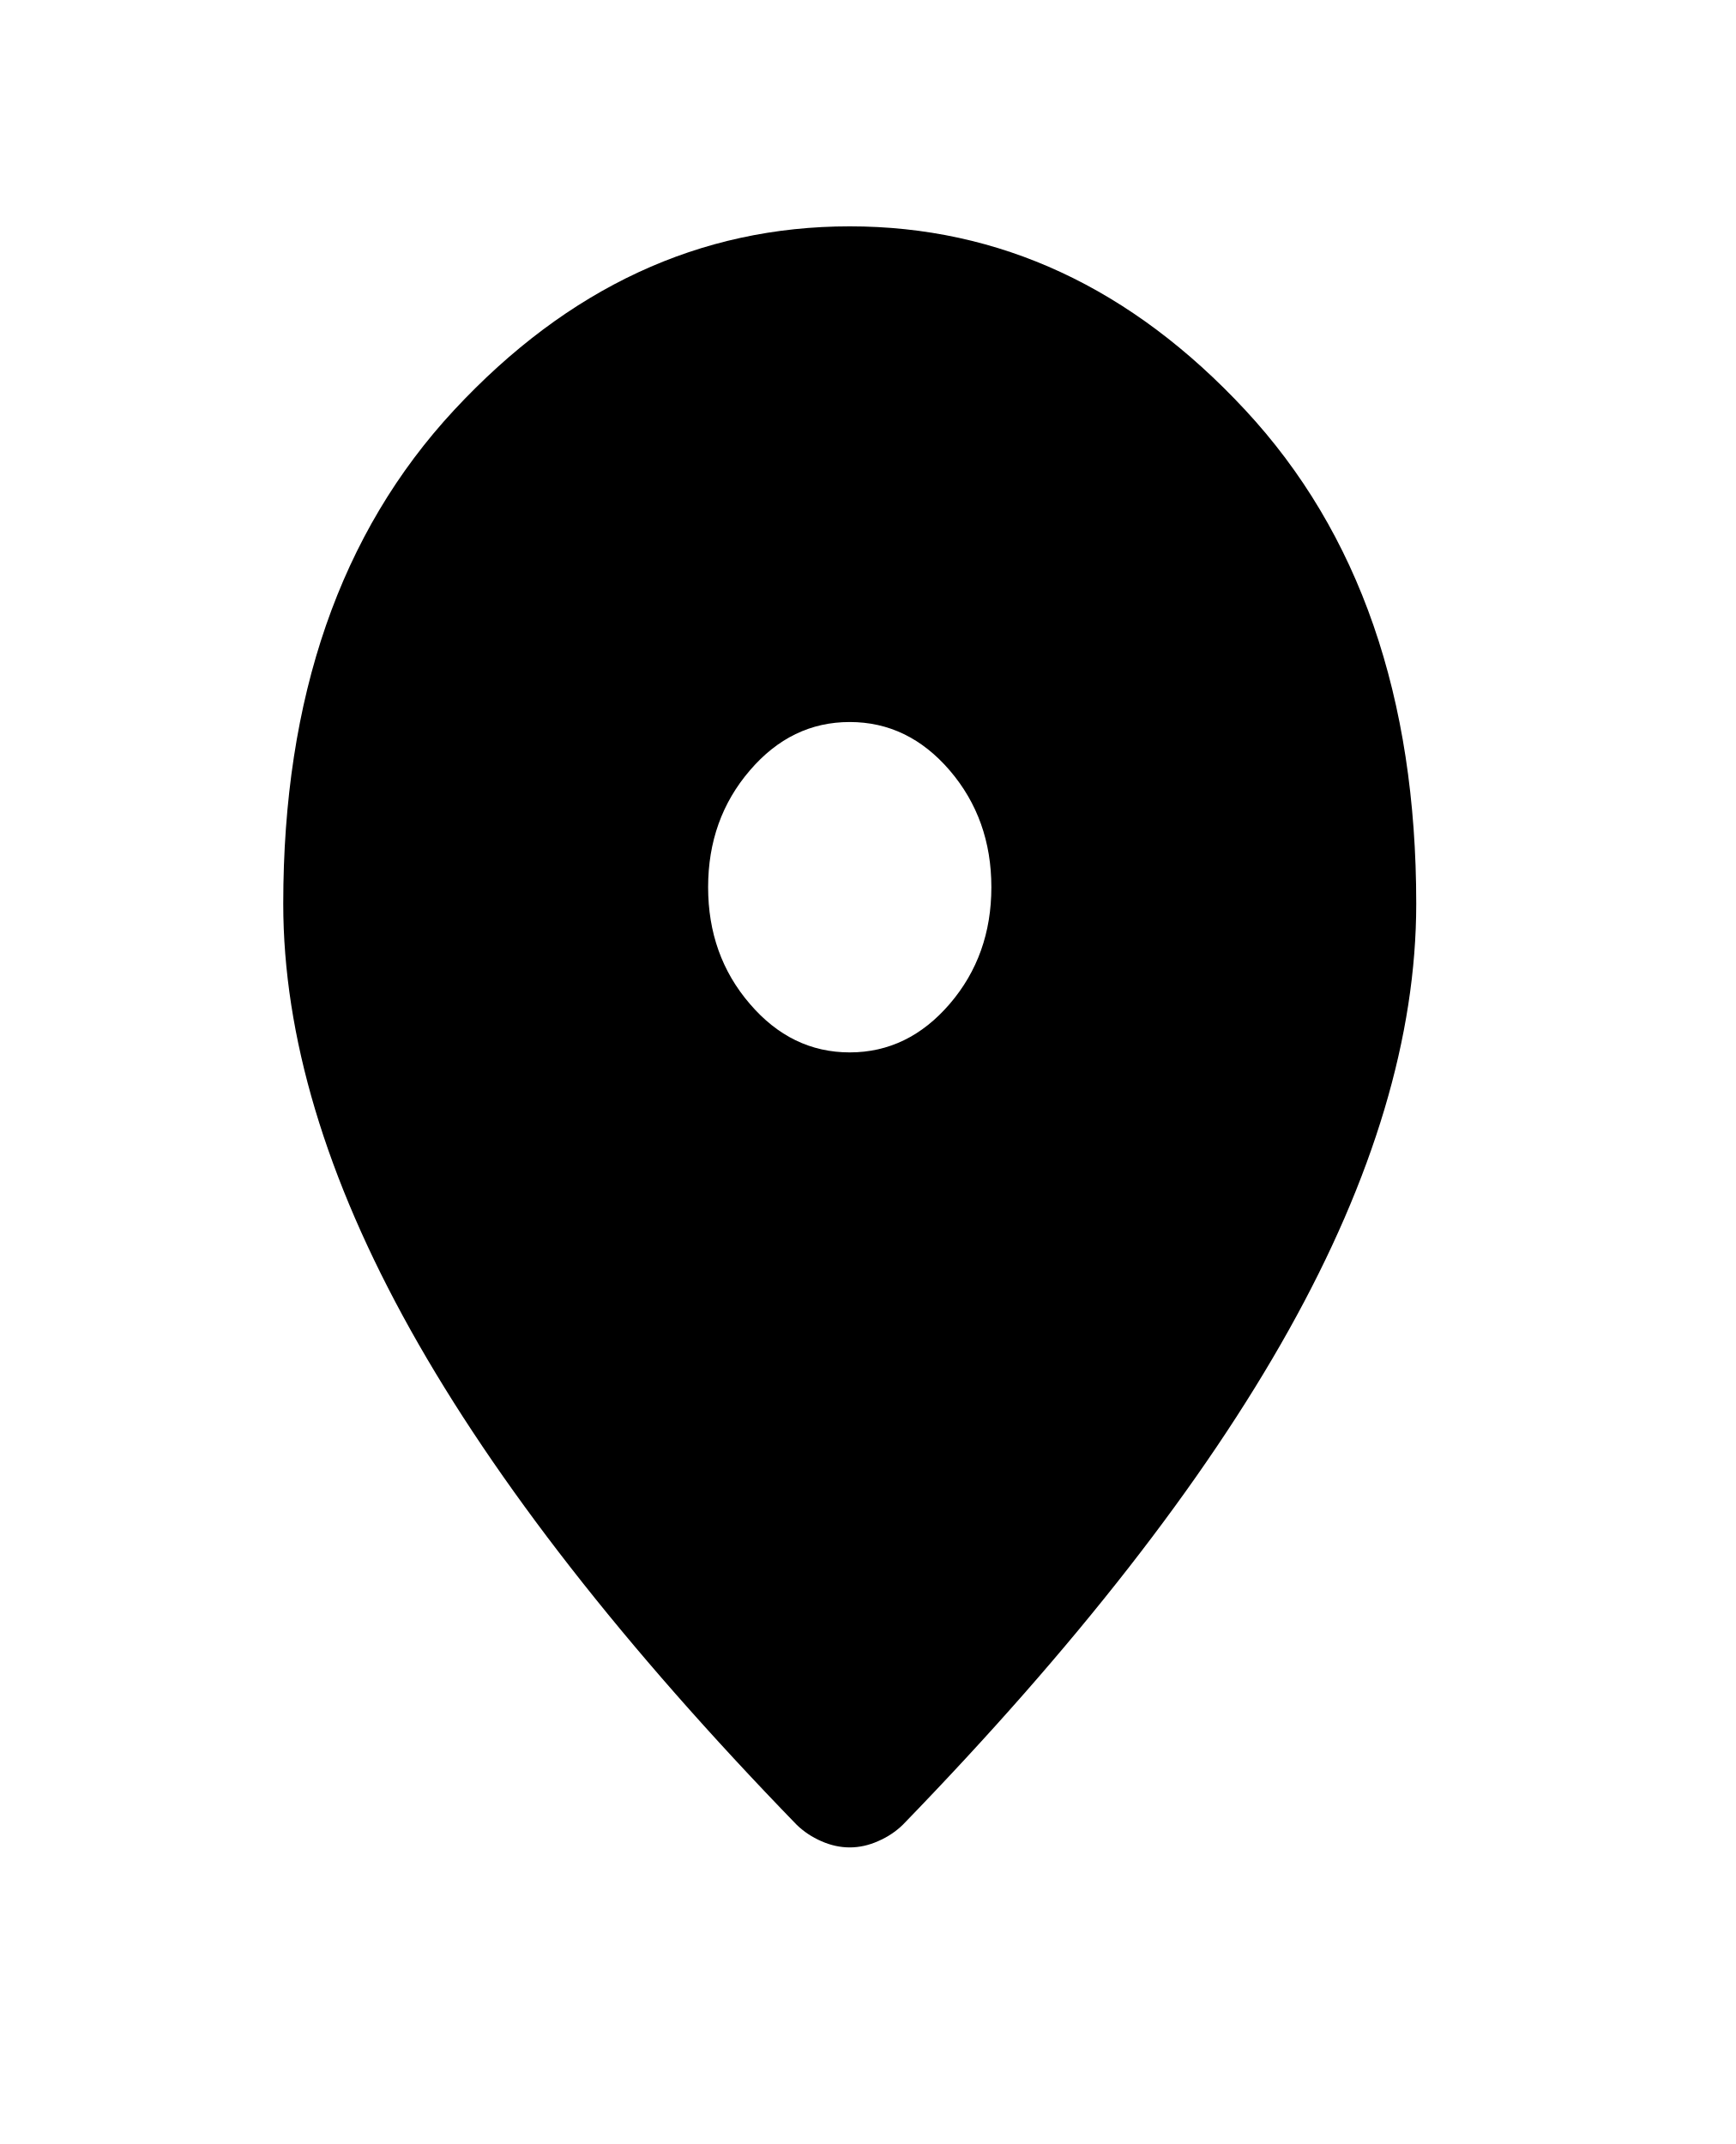
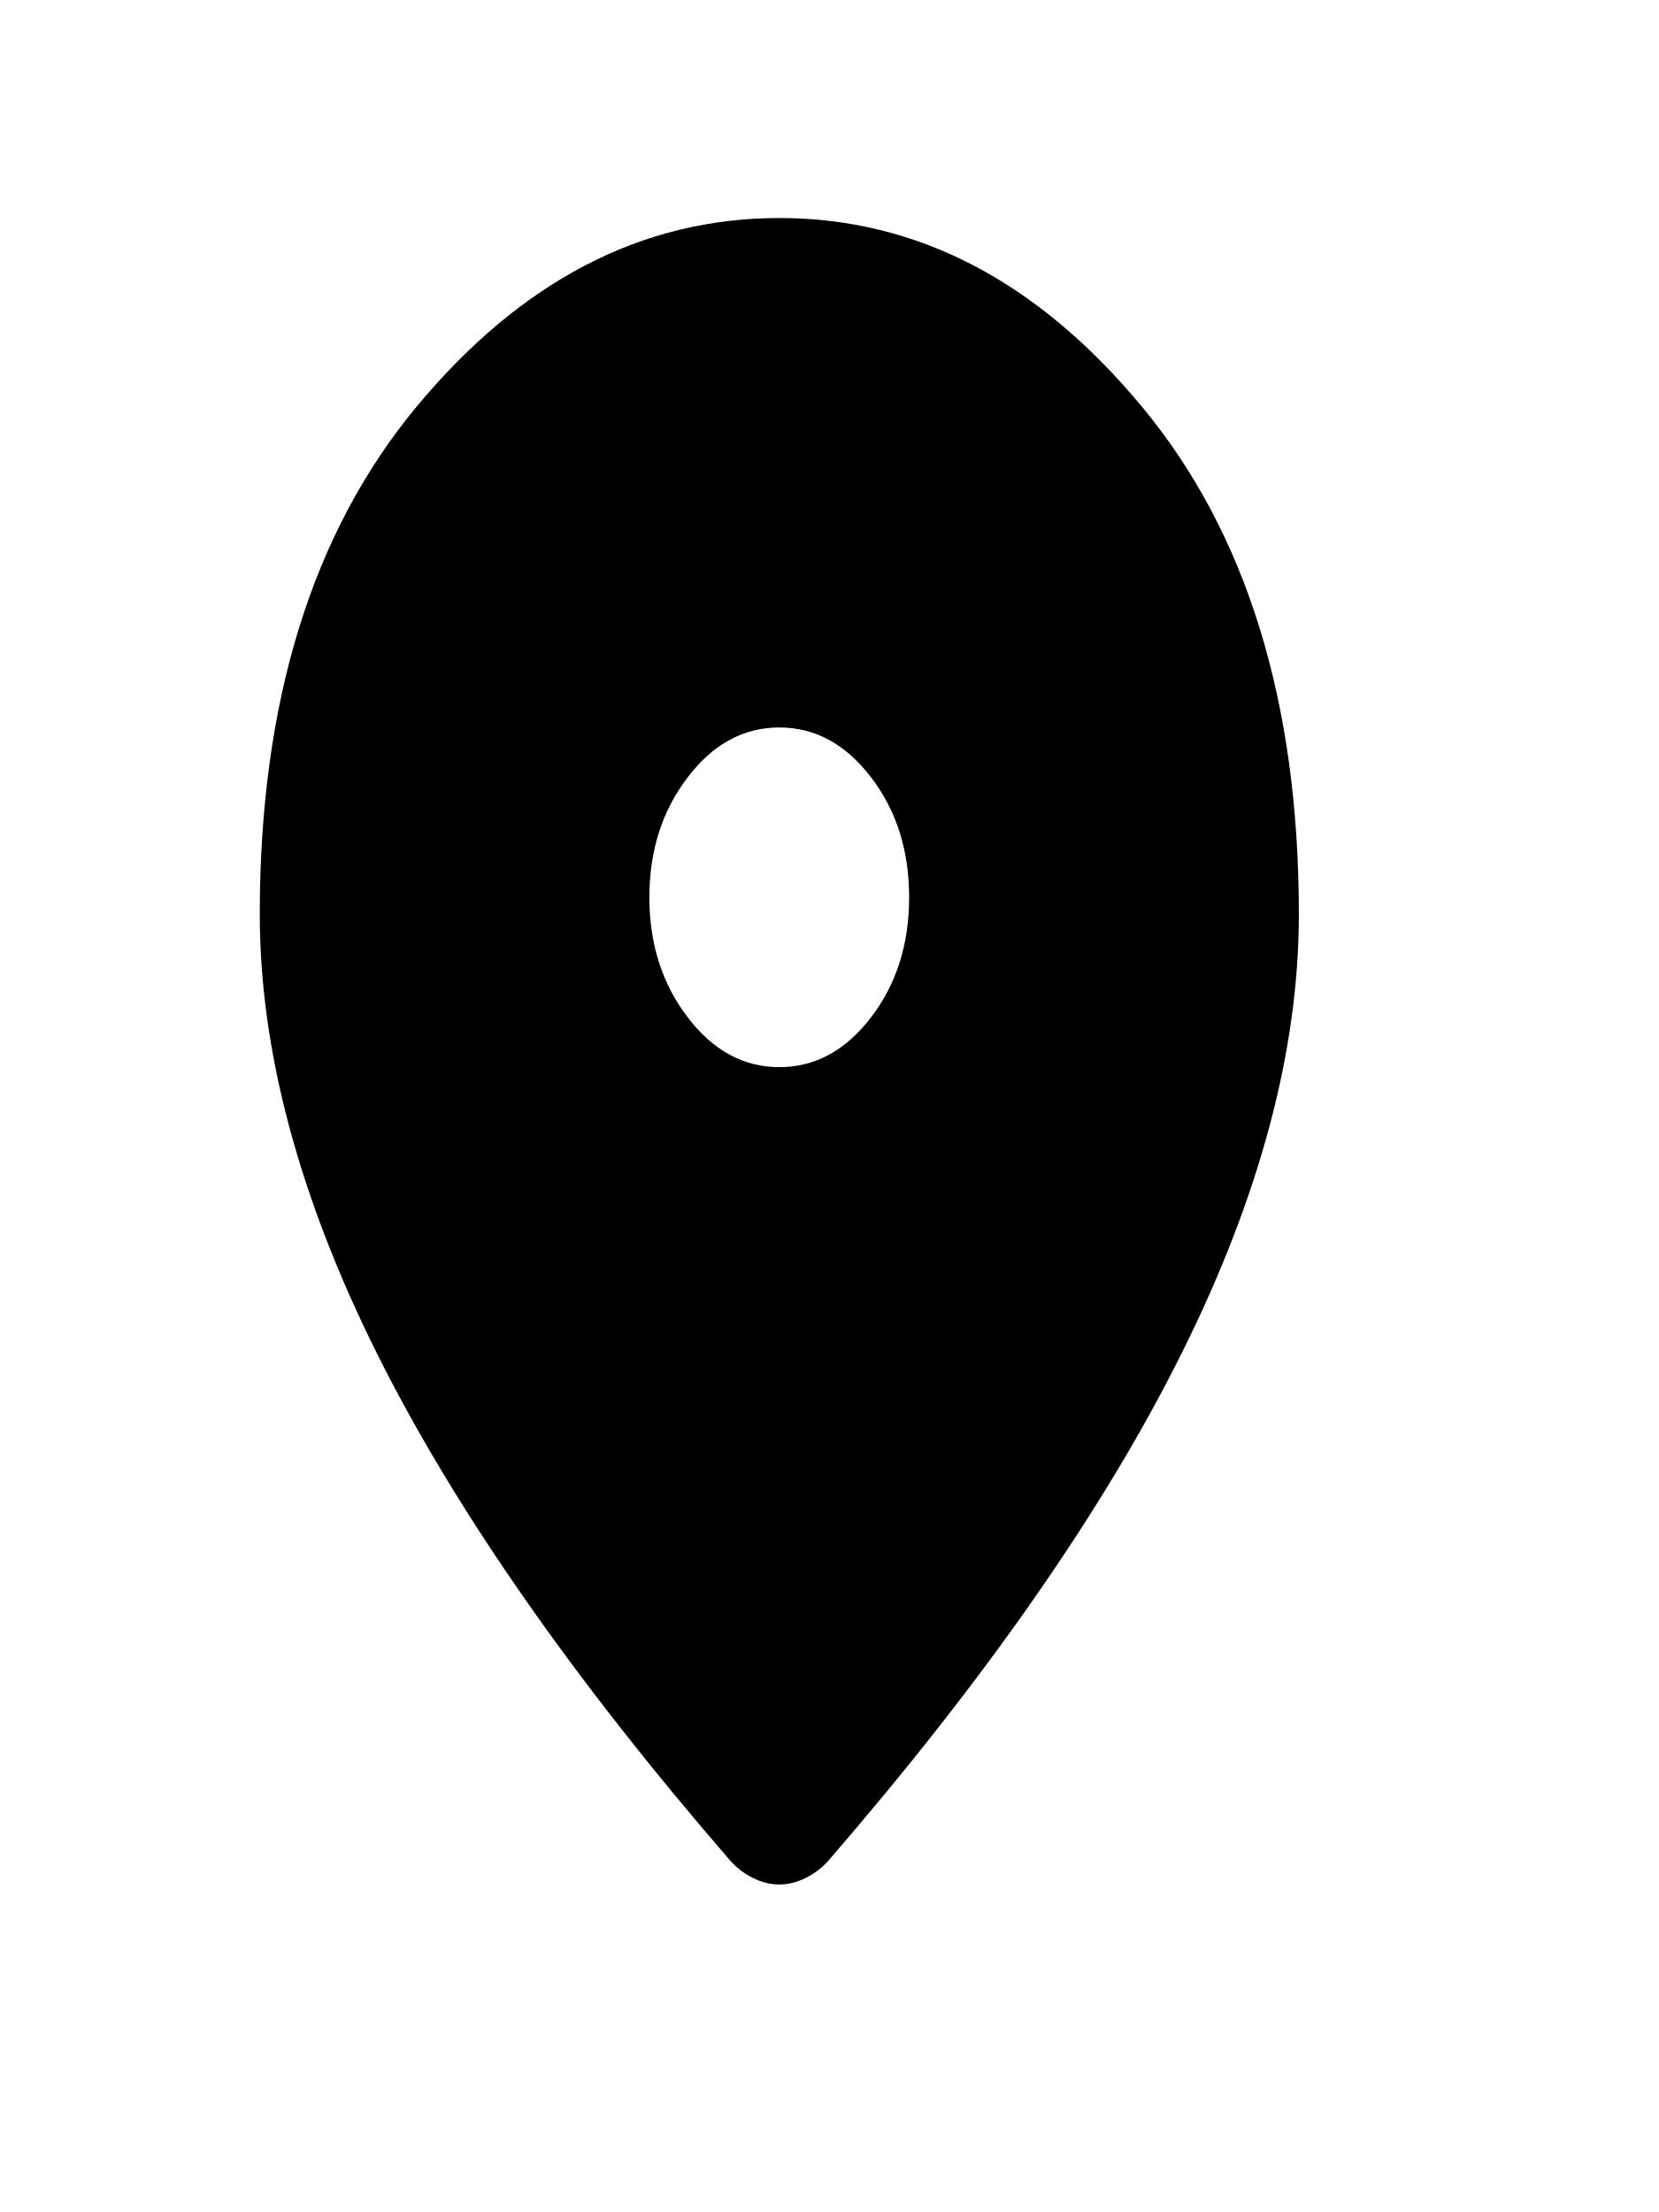
- <svg xmlns="http://www.w3.org/2000/svg" width="17" height="21" viewBox="0 0 17 21" fill="none">
-   <path d="M8.322 10.308C8.703 10.308 9.03 10.149 9.302 9.832C9.573 9.516 9.709 9.135 9.709 8.69C9.709 8.245 9.573 7.864 9.302 7.547C9.03 7.23 8.703 7.072 8.322 7.072C7.94 7.072 7.614 7.23 7.343 7.547C7.071 7.864 6.935 8.245 6.935 8.69C6.935 9.135 7.071 9.516 7.343 9.832C7.614 10.149 7.94 10.308 8.322 10.308ZM8.322 18.095C8.229 18.095 8.137 18.075 8.044 18.034C7.952 17.994 7.871 17.94 7.802 17.873C6.114 16.133 4.854 14.518 4.022 13.029C3.19 11.539 2.774 10.146 2.774 8.852C2.774 6.829 3.332 5.218 4.447 4.017C5.562 2.817 6.854 2.217 8.322 2.217C9.79 2.217 11.081 2.817 12.196 4.017C13.312 5.218 13.87 6.829 13.87 8.852C13.87 10.146 13.454 11.539 12.621 13.029C11.789 14.518 10.529 16.133 8.842 17.873C8.773 17.94 8.692 17.994 8.599 18.034C8.507 18.075 8.414 18.095 8.322 18.095Z" fill="black" />
+ <svg xmlns="http://www.w3.org/2000/svg" width="12" height="16" viewBox="0 0 12 16" fill="none">
+   <path d="M5.637 7.719C5.895 7.719 6.117 7.599 6.301 7.358C6.485 7.118 6.576 6.828 6.576 6.491C6.576 6.153 6.485 5.863 6.301 5.623C6.117 5.382 5.895 5.262 5.637 5.262C5.379 5.262 5.157 5.382 4.974 5.623C4.79 5.863 4.697 6.153 4.697 6.491C4.697 6.828 4.79 7.118 4.974 7.358C5.157 7.599 5.379 7.719 5.637 7.719ZM5.637 13.631C5.574 13.631 5.512 13.616 5.449 13.585C5.386 13.554 5.332 13.514 5.285 13.462C4.142 12.142 3.288 10.916 2.724 9.785C2.161 8.653 1.879 7.596 1.879 6.613C1.879 5.078 2.257 3.854 3.012 2.943C3.768 2.032 4.643 1.577 5.637 1.577C6.631 1.577 7.506 2.032 8.261 2.943C9.017 3.854 9.395 5.078 9.395 6.613C9.395 7.596 9.113 8.653 8.549 9.785C7.986 10.916 7.132 12.142 5.989 13.462C5.942 13.514 5.888 13.554 5.825 13.585C5.762 13.616 5.7 13.631 5.637 13.631Z" fill="black" />
</svg>
